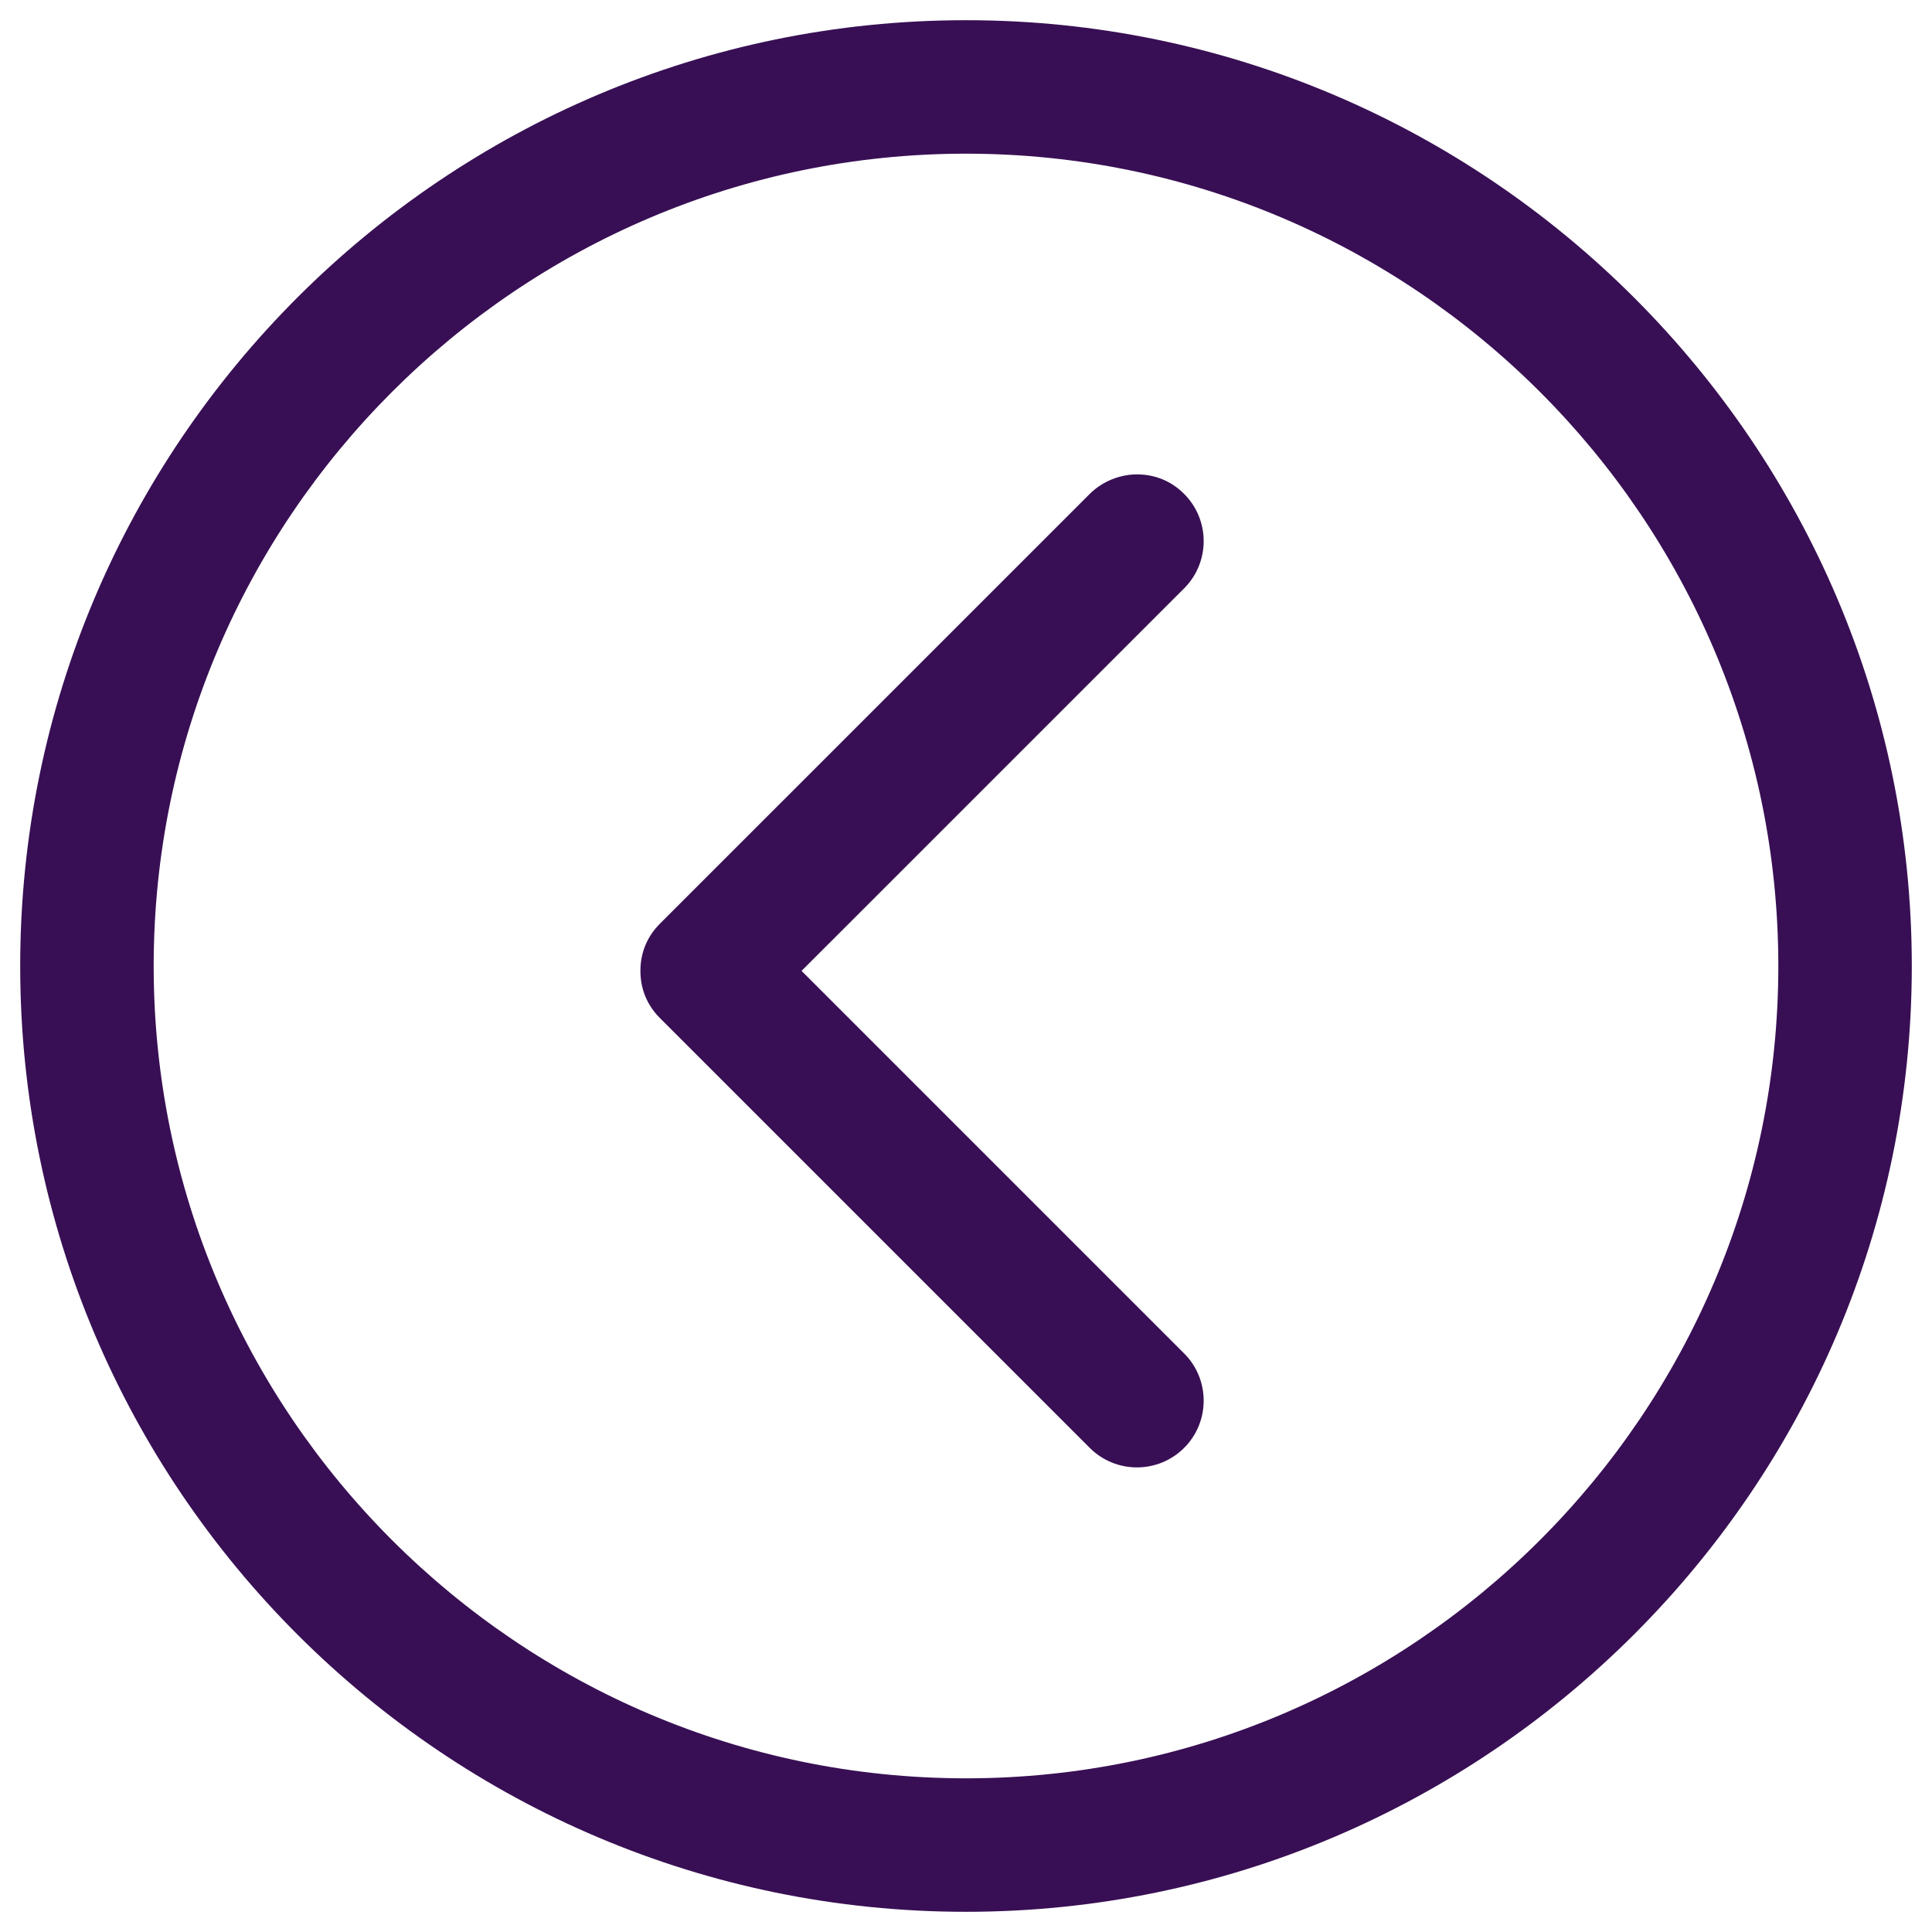
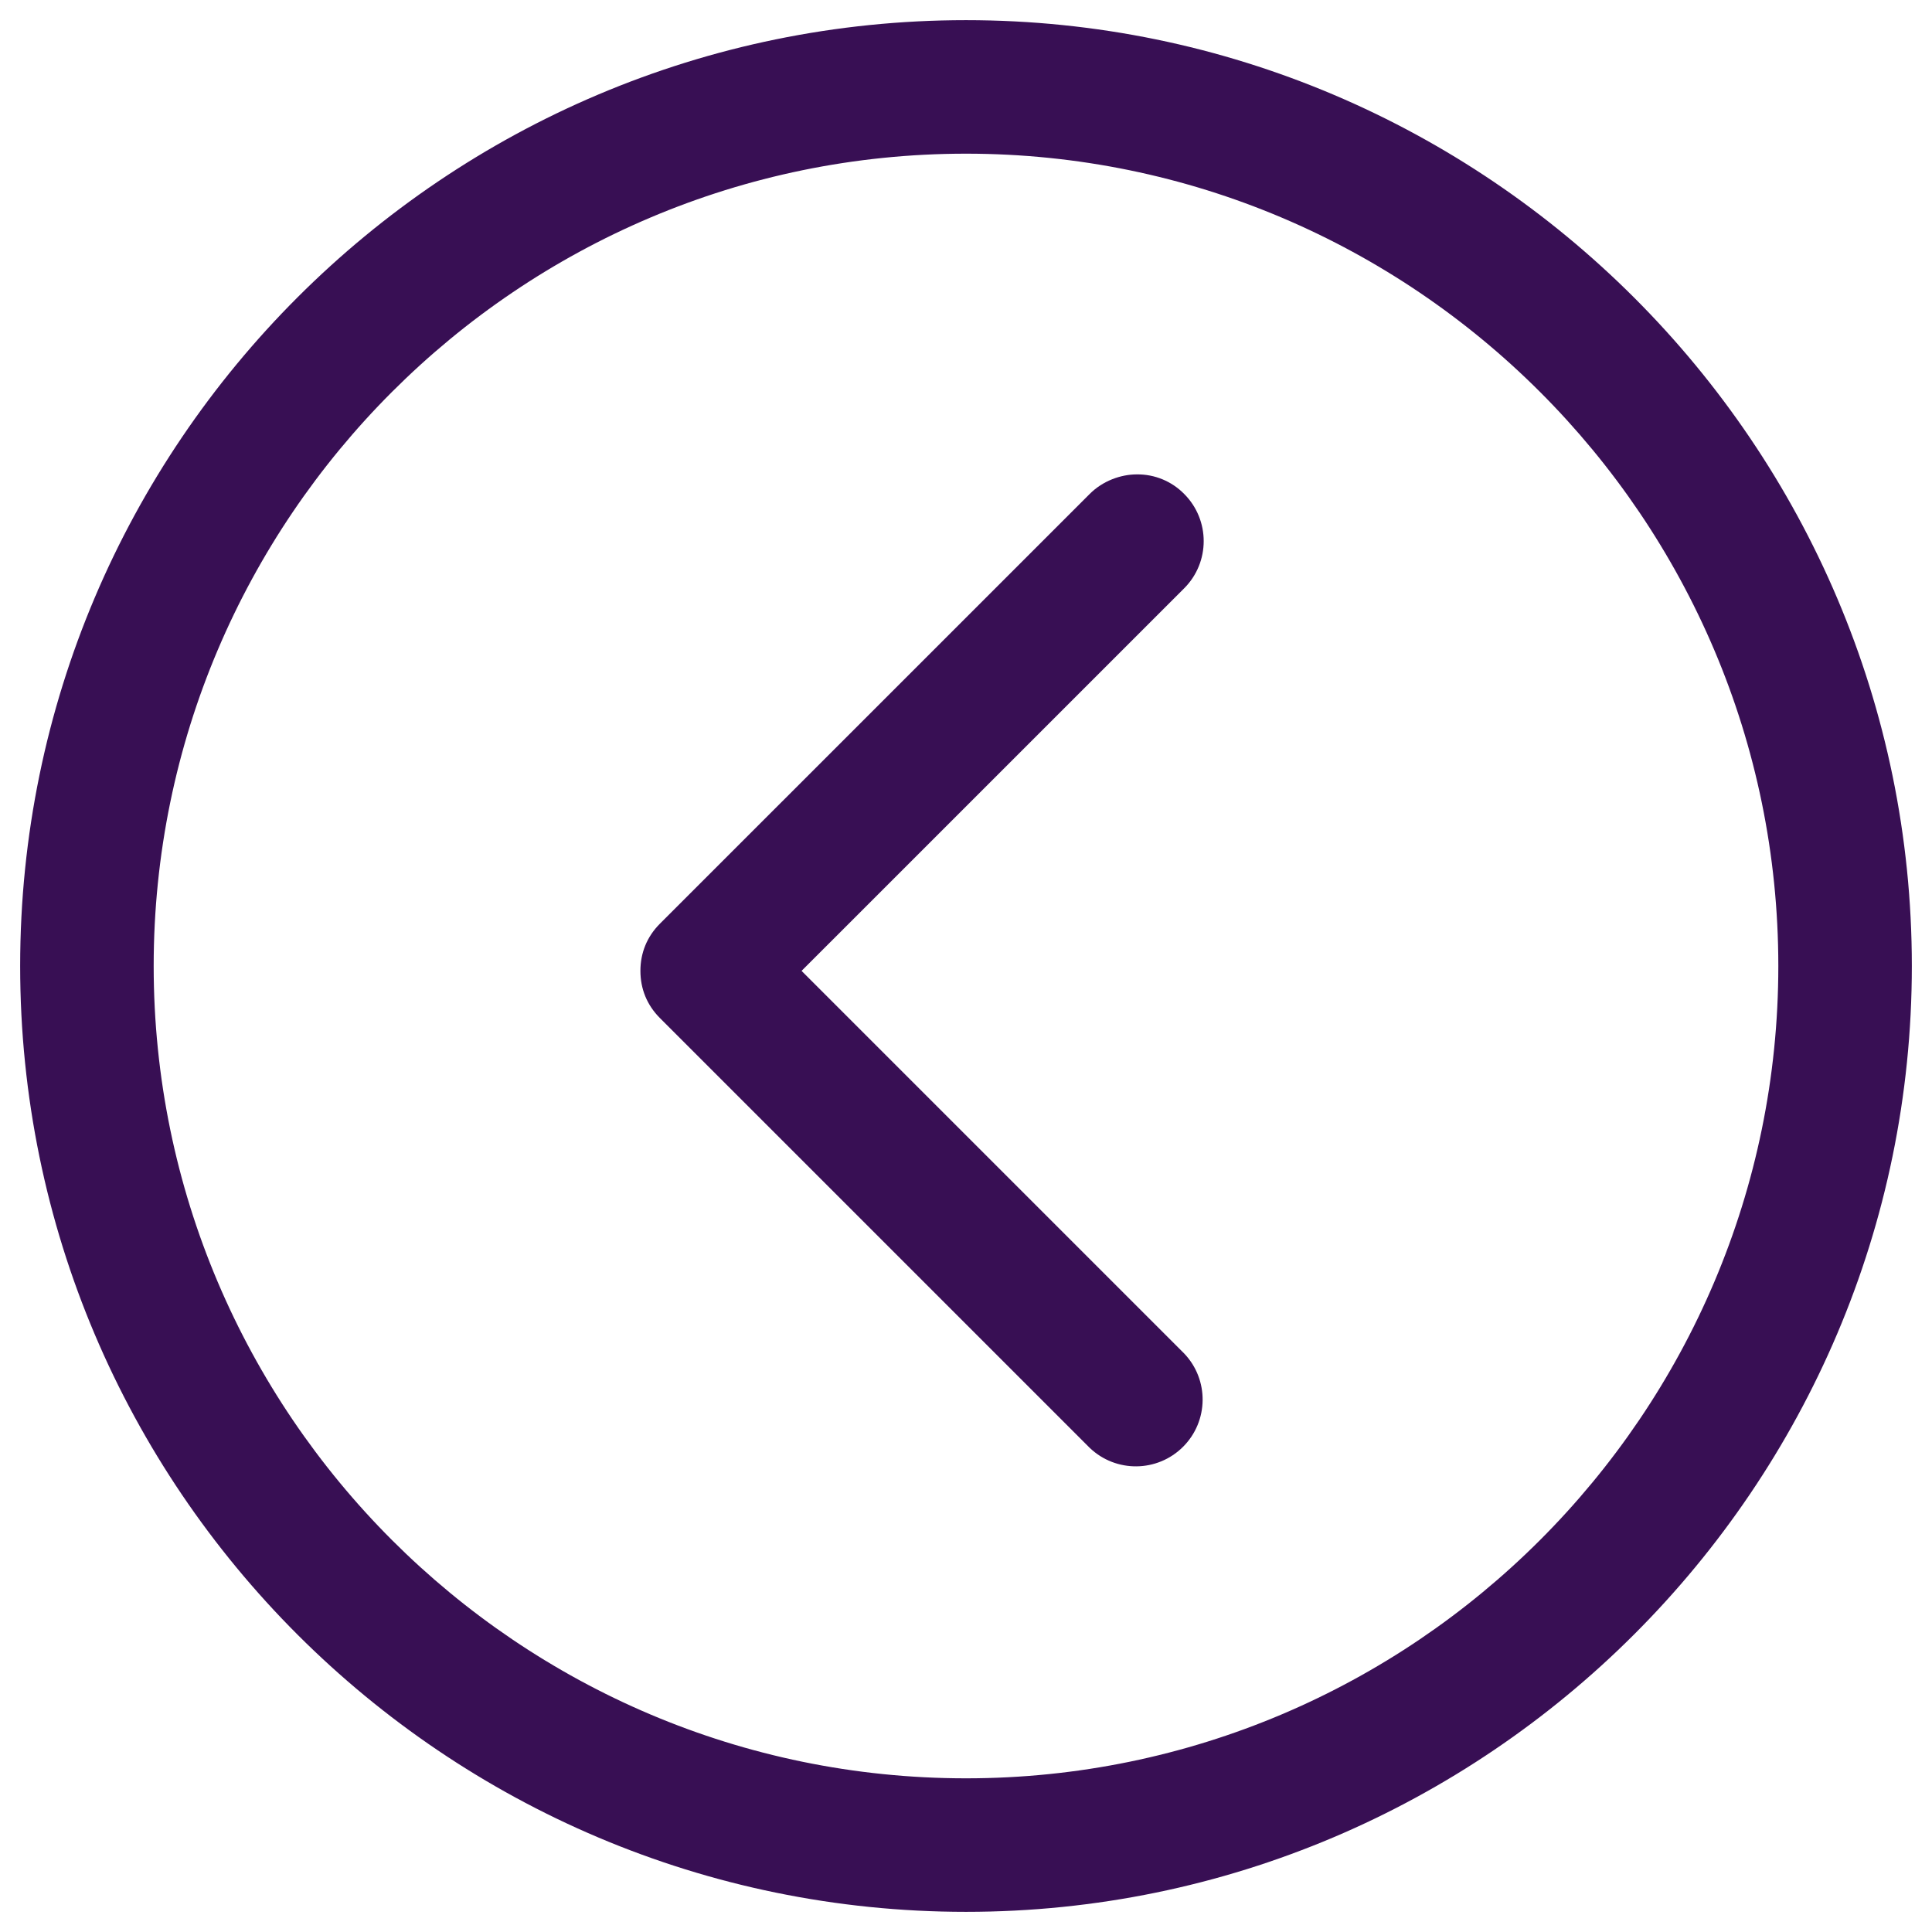
- <svg xmlns="http://www.w3.org/2000/svg" width="46" height="46" viewBox="0 0 46 46" fill="none">
-   <path d="M23 0.481C10.597 0.481 0.481 10.558 0.481 23C0.481 35.442 10.597 45.519 23 45.519C35.403 45.519 45.519 35.403 45.519 23C45.519 10.597 35.403 0.481 23 0.481ZM23 42.341C12.341 42.341 3.659 33.659 3.659 23C3.659 12.341 12.341 3.659 23 3.659C33.659 3.659 42.341 12.341 42.341 23C42.341 33.659 33.659 42.341 23 42.341Z" fill="#380F54" />
-   <path d="M28.194 11.76C27.884 11.45 27.496 11.295 27.07 11.295C26.682 11.295 26.256 11.45 25.946 11.76L15.713 21.992C15.403 22.302 15.248 22.69 15.248 23.116C15.248 23.543 15.403 23.93 15.713 24.24L25.946 34.473C26.566 35.093 27.574 35.093 28.194 34.473C28.814 33.853 28.814 32.845 28.194 32.225L19.085 23.116L28.194 14.008C28.814 13.388 28.814 12.38 28.194 11.76Z" fill="#380F54" />
+ <svg xmlns="http://www.w3.org/2000/svg" width="46" height="46" fill="none">
+   <path d="M23 .48C10.597.48.48 10.559.48 23S10.598 45.52 23 45.52c12.403 0 22.52-10.117 22.52-22.52C45.52 10.597 35.402.48 23 .48zm0 41.861C12.341 42.341 3.659 33.66 3.659 23S12.341 3.659 23 3.659 42.341 12.34 42.341 23 33.66 42.341 23 42.341z" fill="#380F54" />
+   <path d="M28.194 11.76a1.552 1.552 0 00-1.124-.465c-.388 0-.814.155-1.124.465L15.713 21.992c-.31.31-.465.698-.465 1.124 0 .427.155.814.465 1.124l10.233 10.233a1.59 1.59 0 002.248-2.248l-9.109-9.109 9.109-9.108a1.59 1.59 0 000-2.248z" fill="#380F54" />
</svg>
